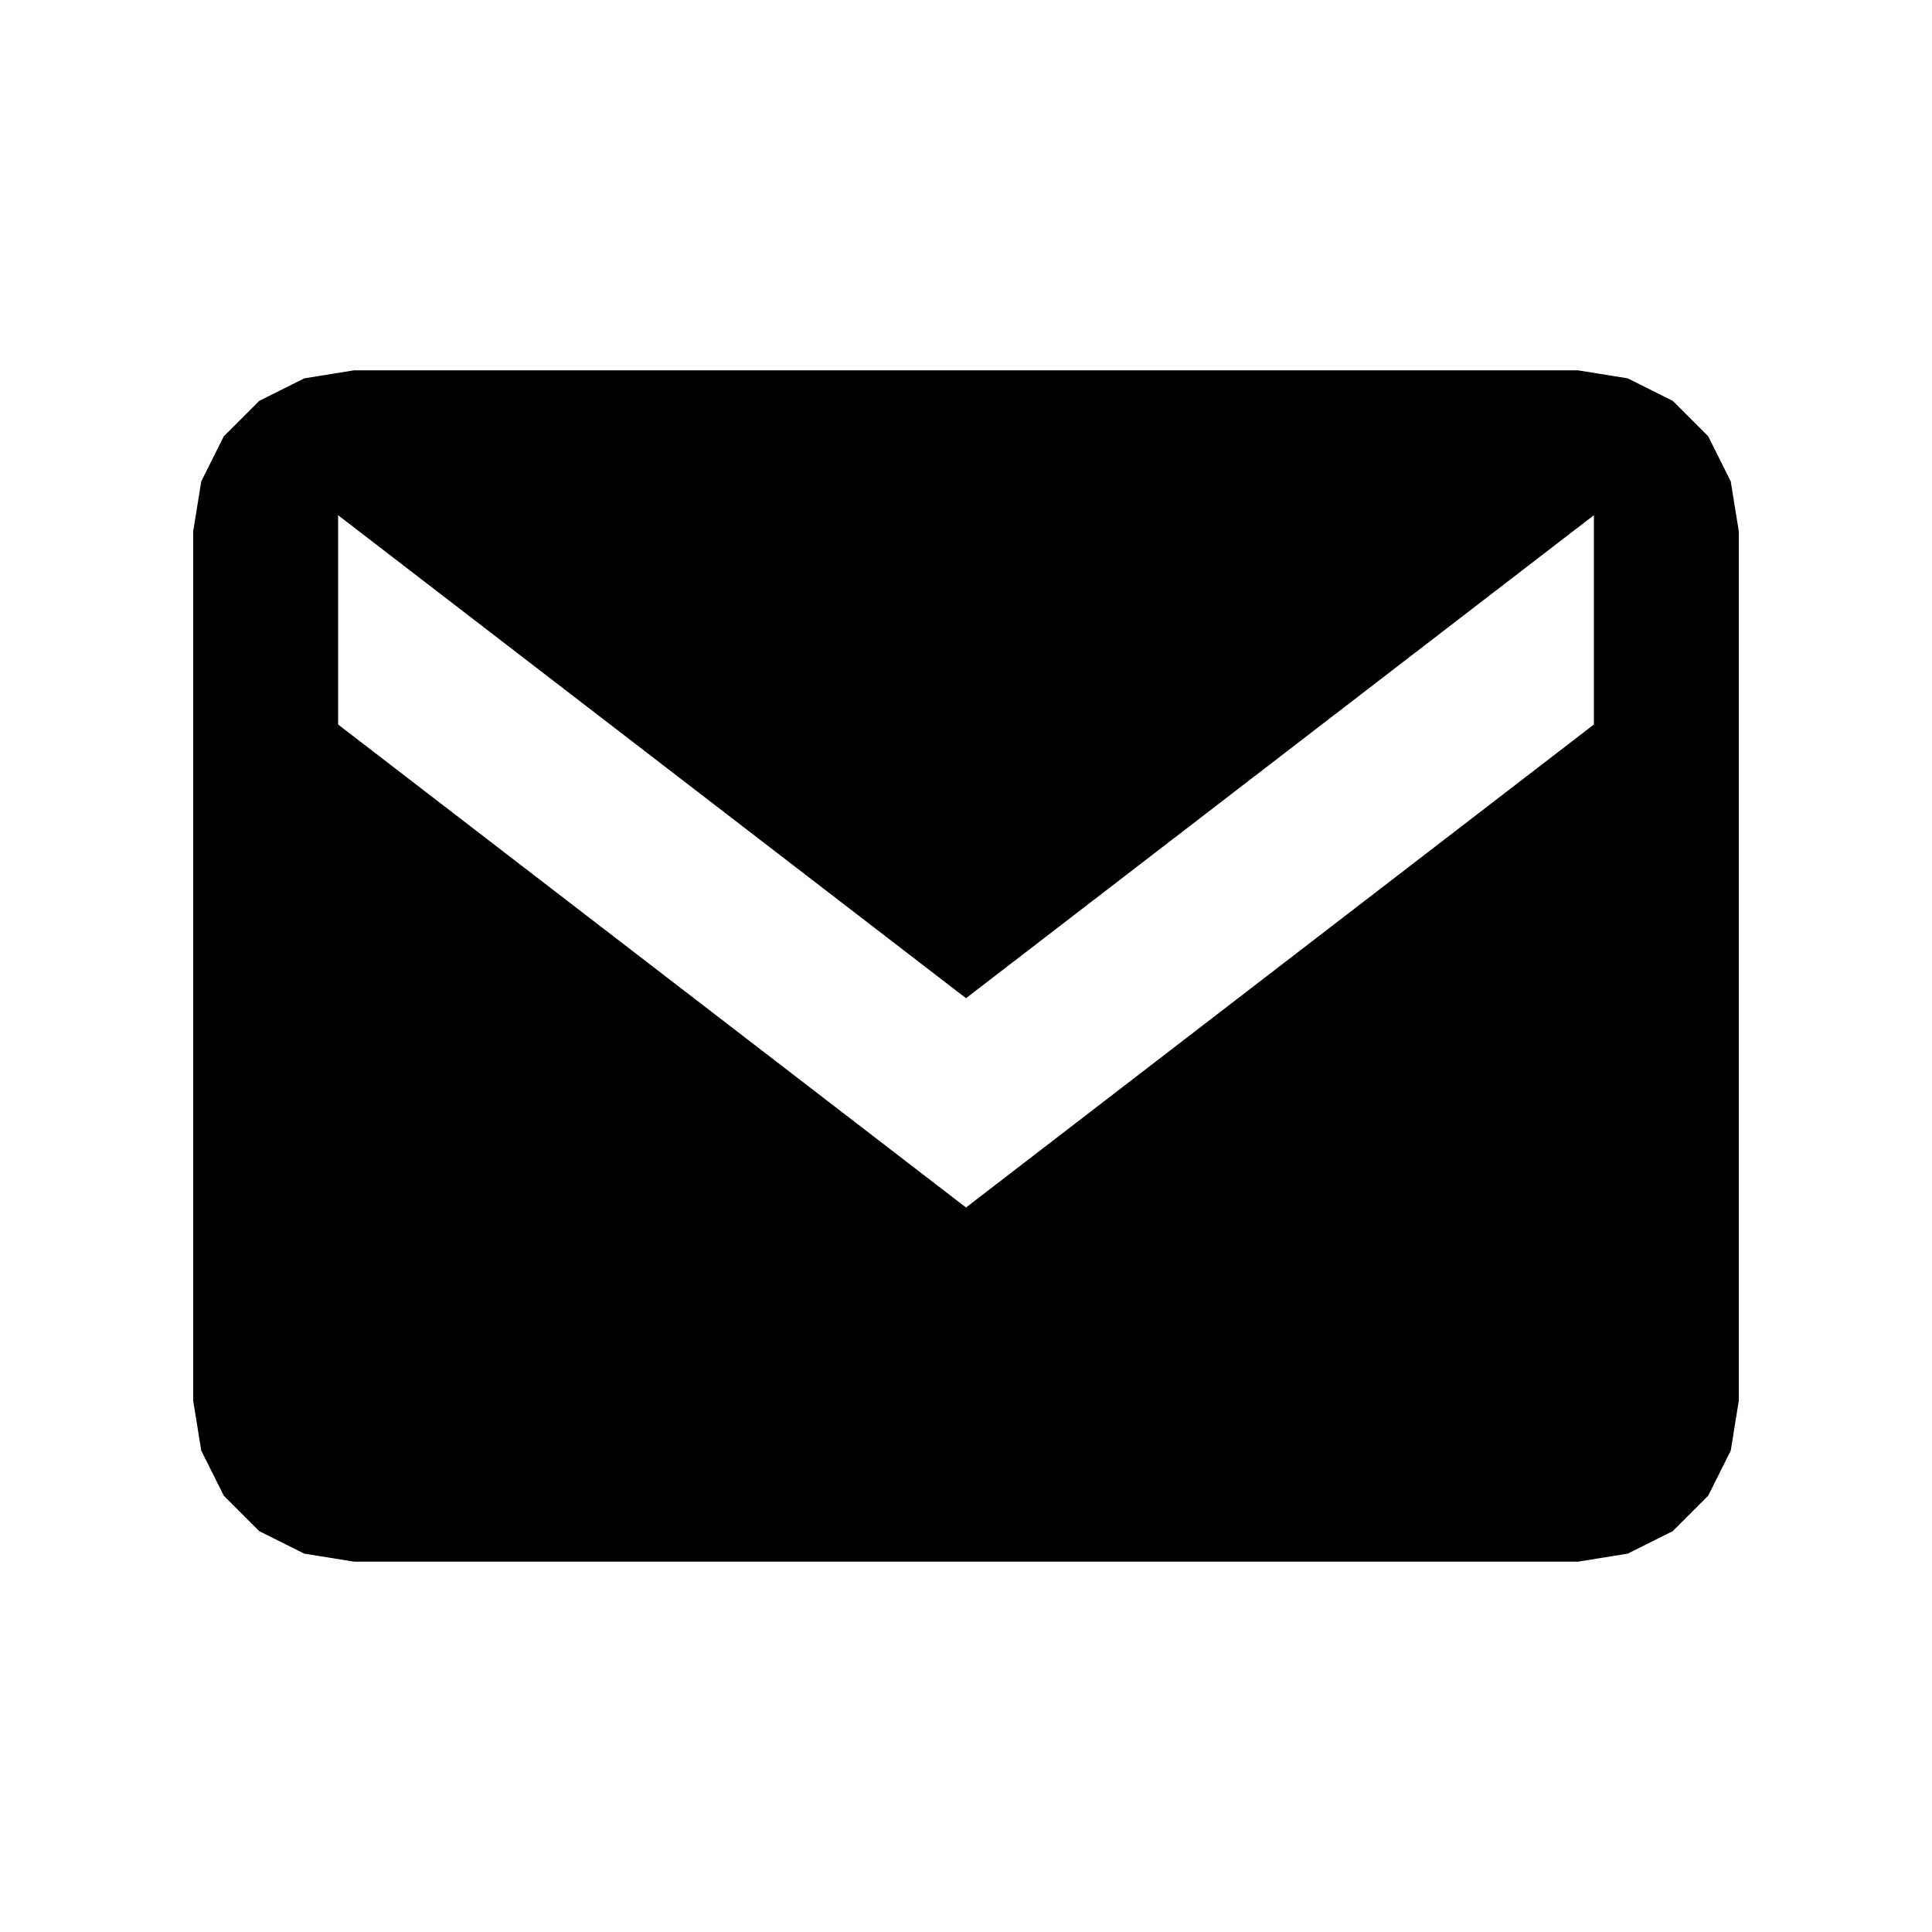
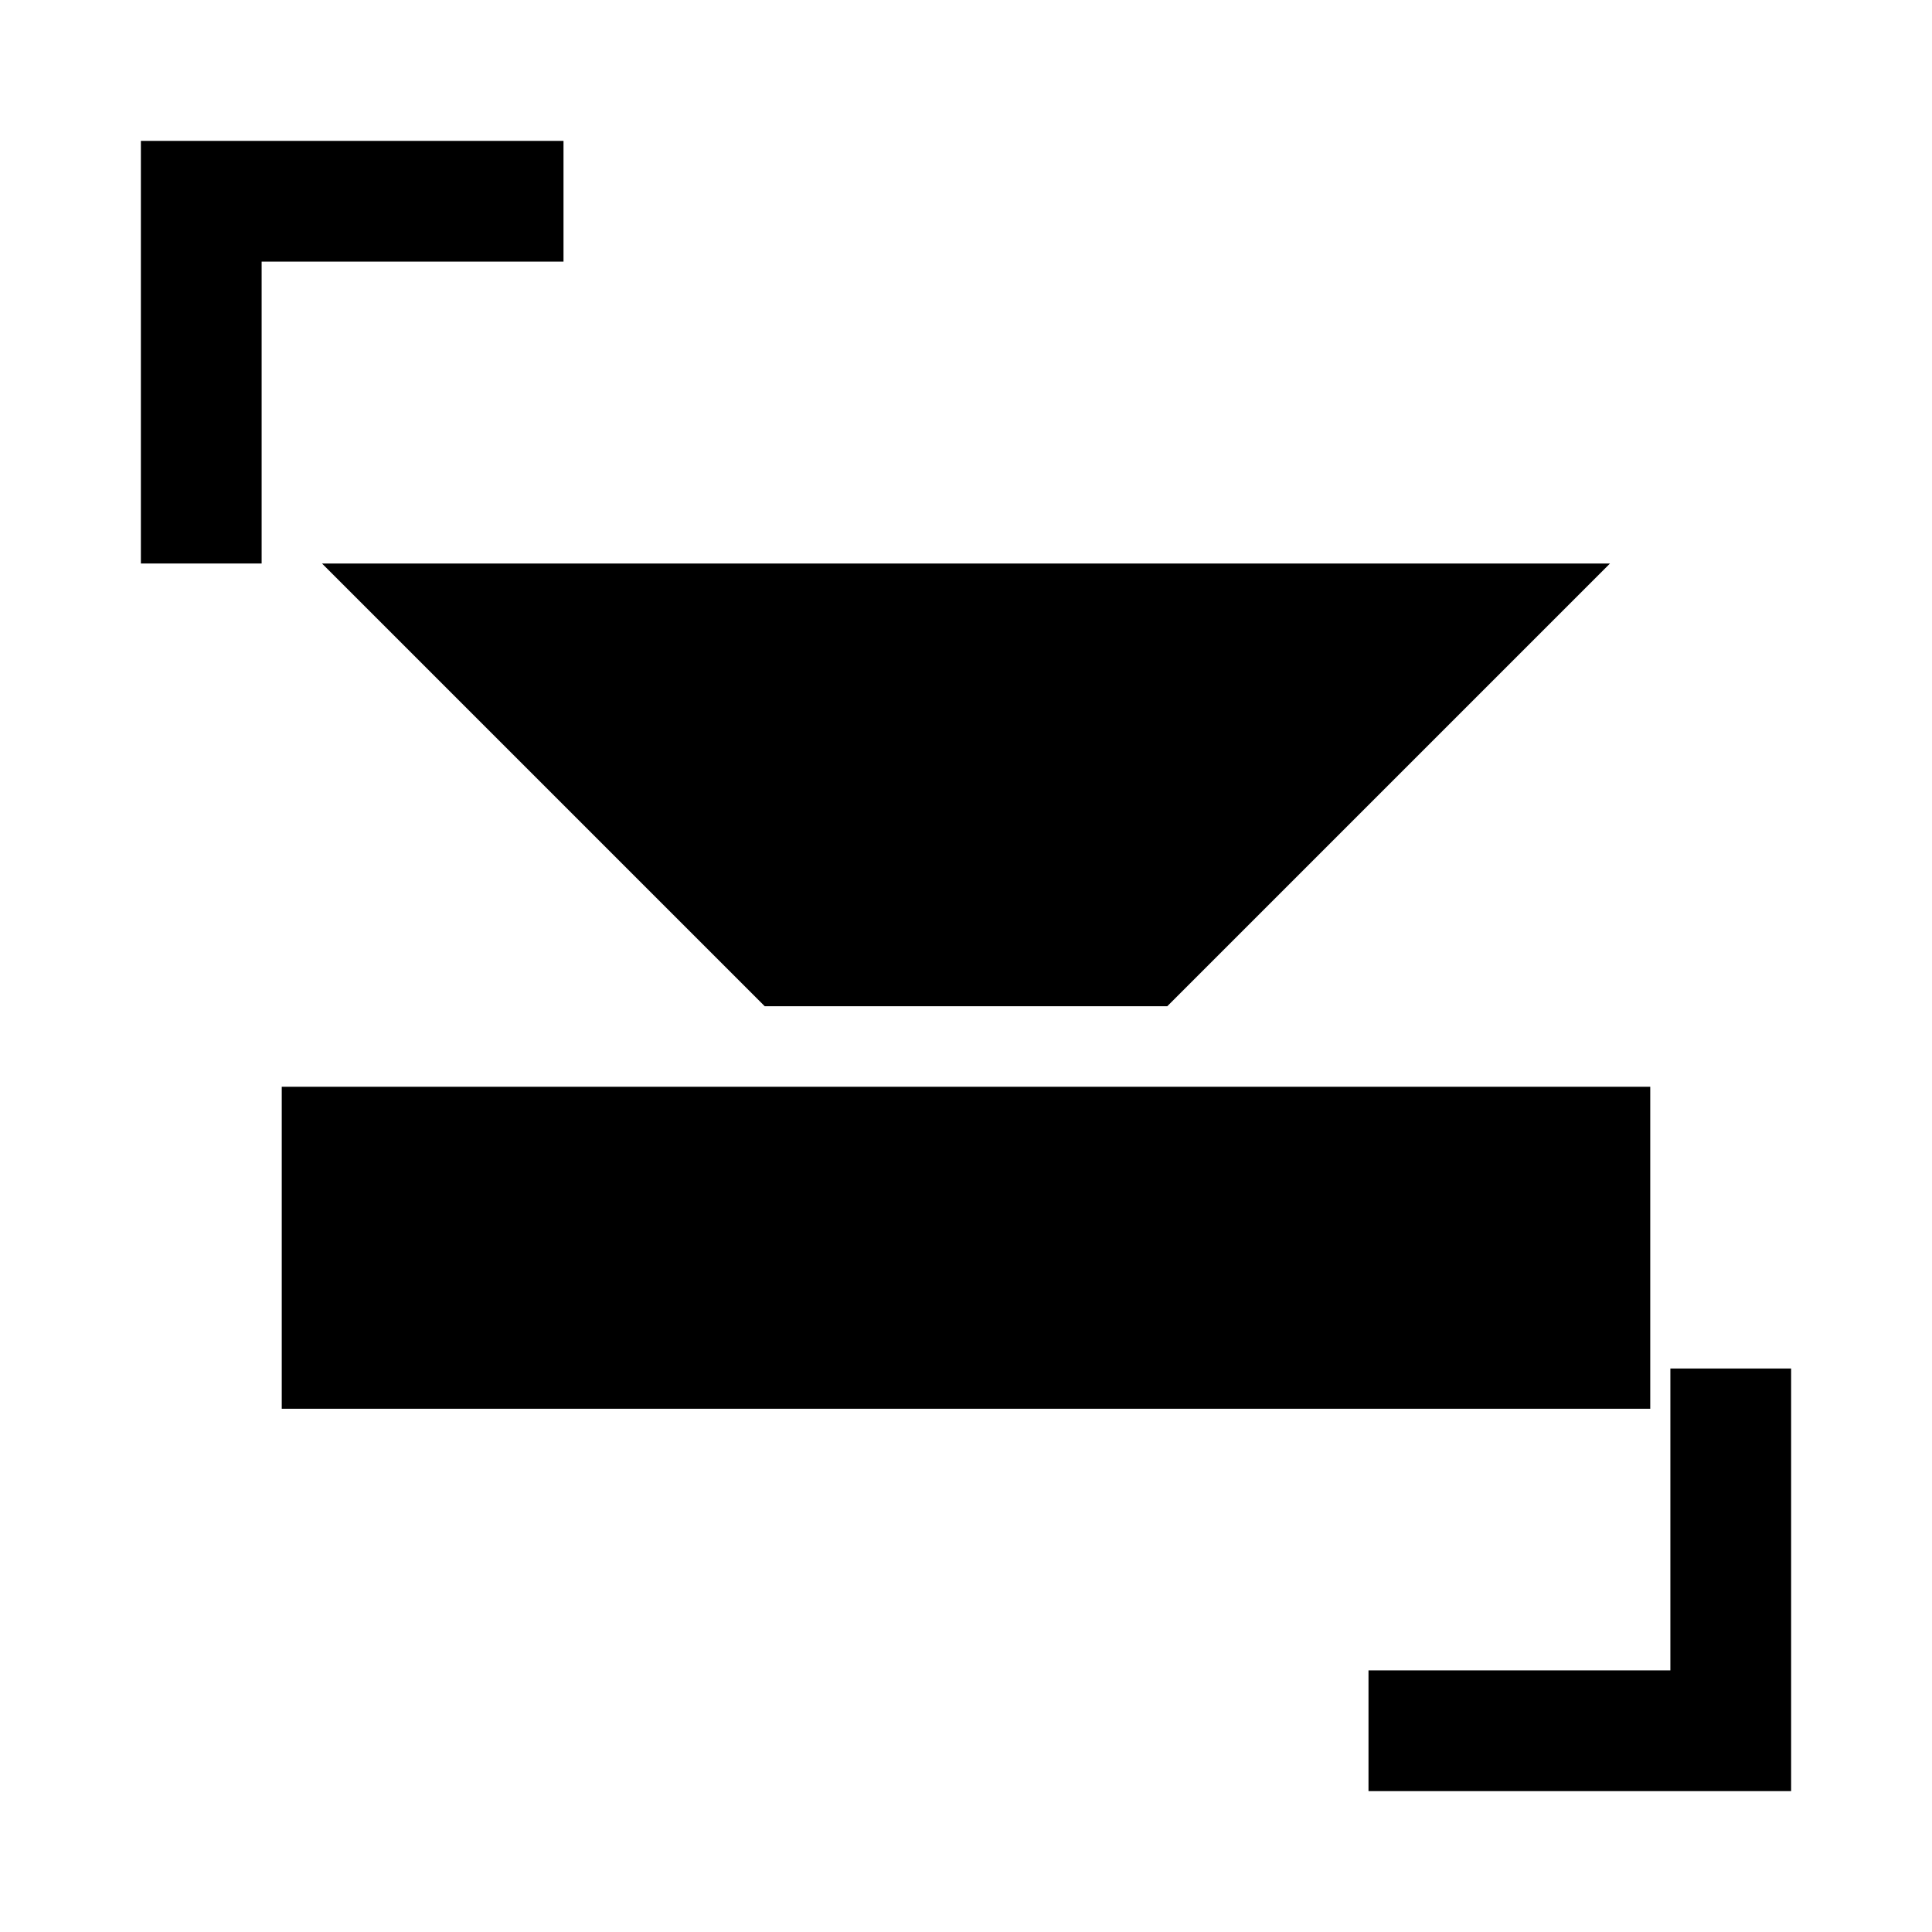
<svg xmlns="http://www.w3.org/2000/svg" viewBox="0 0 24 24" fill="currentColor" stroke="none">
-   <path d="M19.6 4.6L20.22 4.7L20.78 4.98L21.22 5.42L21.5 5.98L21.6 6.6L21.6 17.4L21.5 18.02L21.22 18.58L20.78 19.02L20.22 19.3L19.6 19.4L4.4 19.4L3.78 19.3L3.22 19.02L2.78 18.58L2.5 18.02L2.4 17.4L2.4 6.6L2.5 5.98L2.78 5.42L3.22 4.98L3.78 4.7L4.4 4.6ZM4.2 9L12 15L19.8 9L19.8 6.4L12 12.4L4.2 6.4Z" />
+   <path d="M4 7H20L14.5 12.5H9.5Z" />
+   <path d="M3.5 13.5H20.5V17.5H3.5Z" />
+   <path d="M1.75 7V1.75H7V3.25H3.25V7Z" />
+   <path d="M22.25 17V22.25H17V20.75H20.75V17Z" />
</svg>
